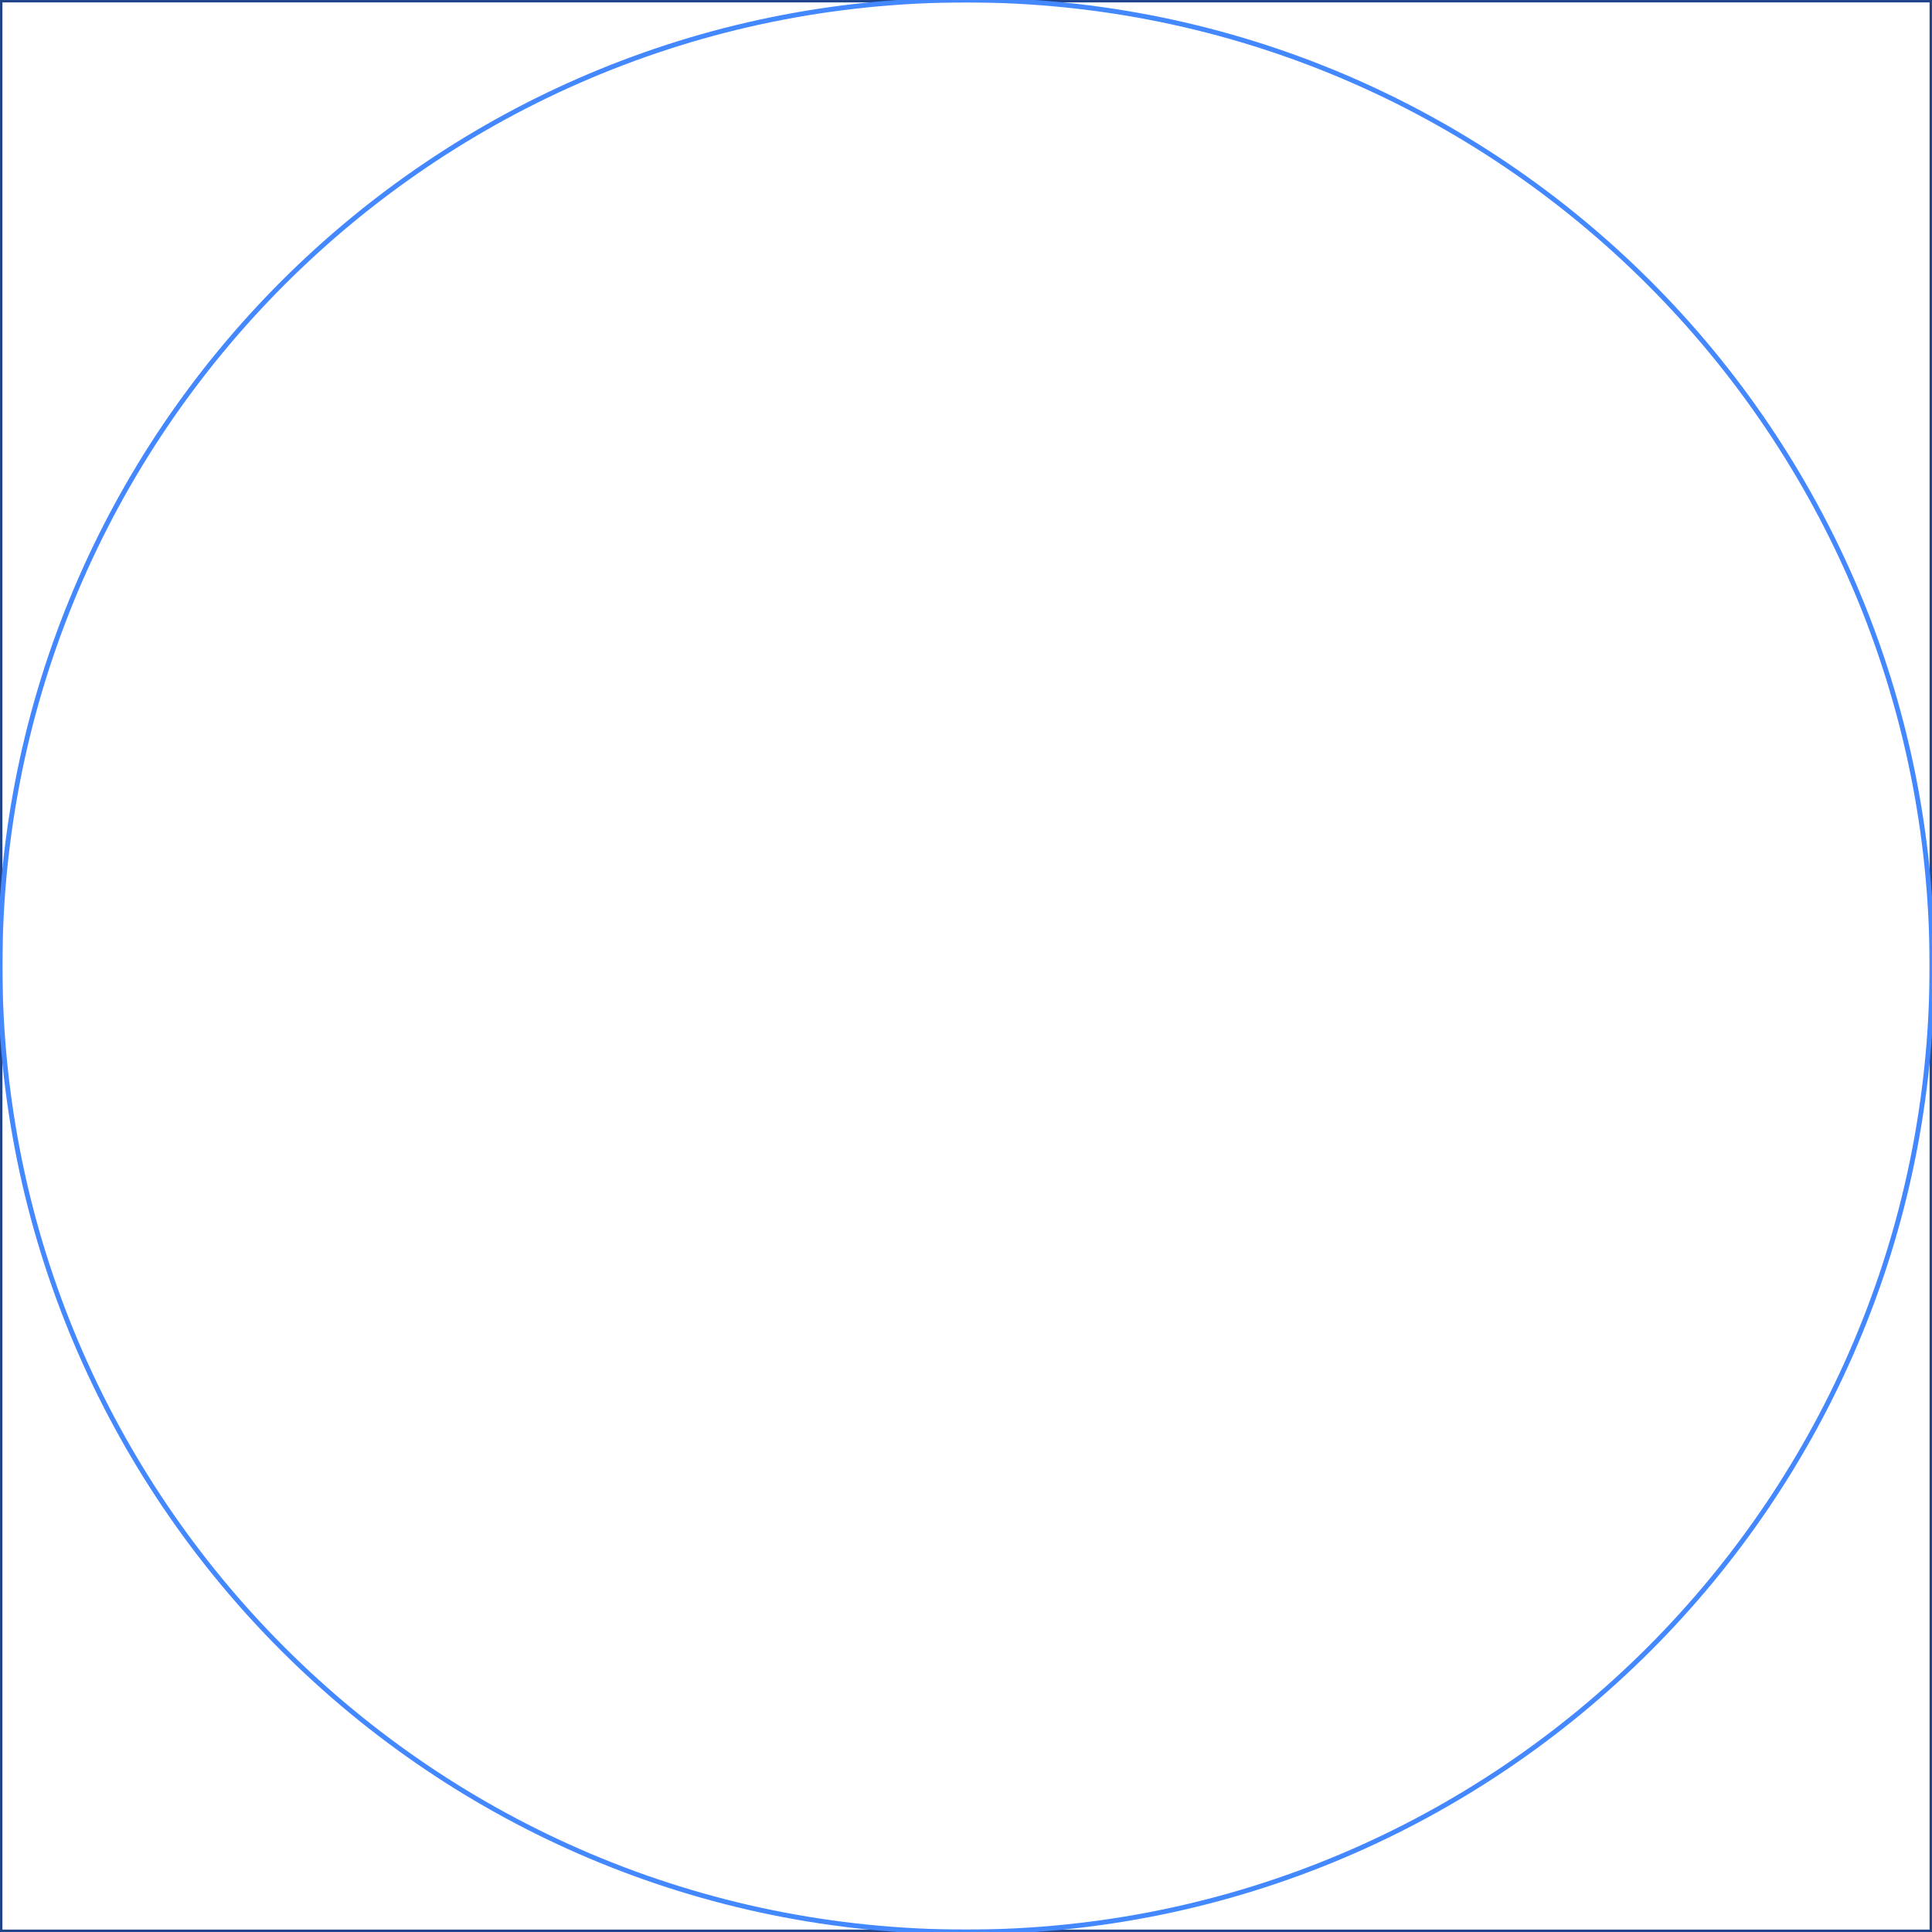
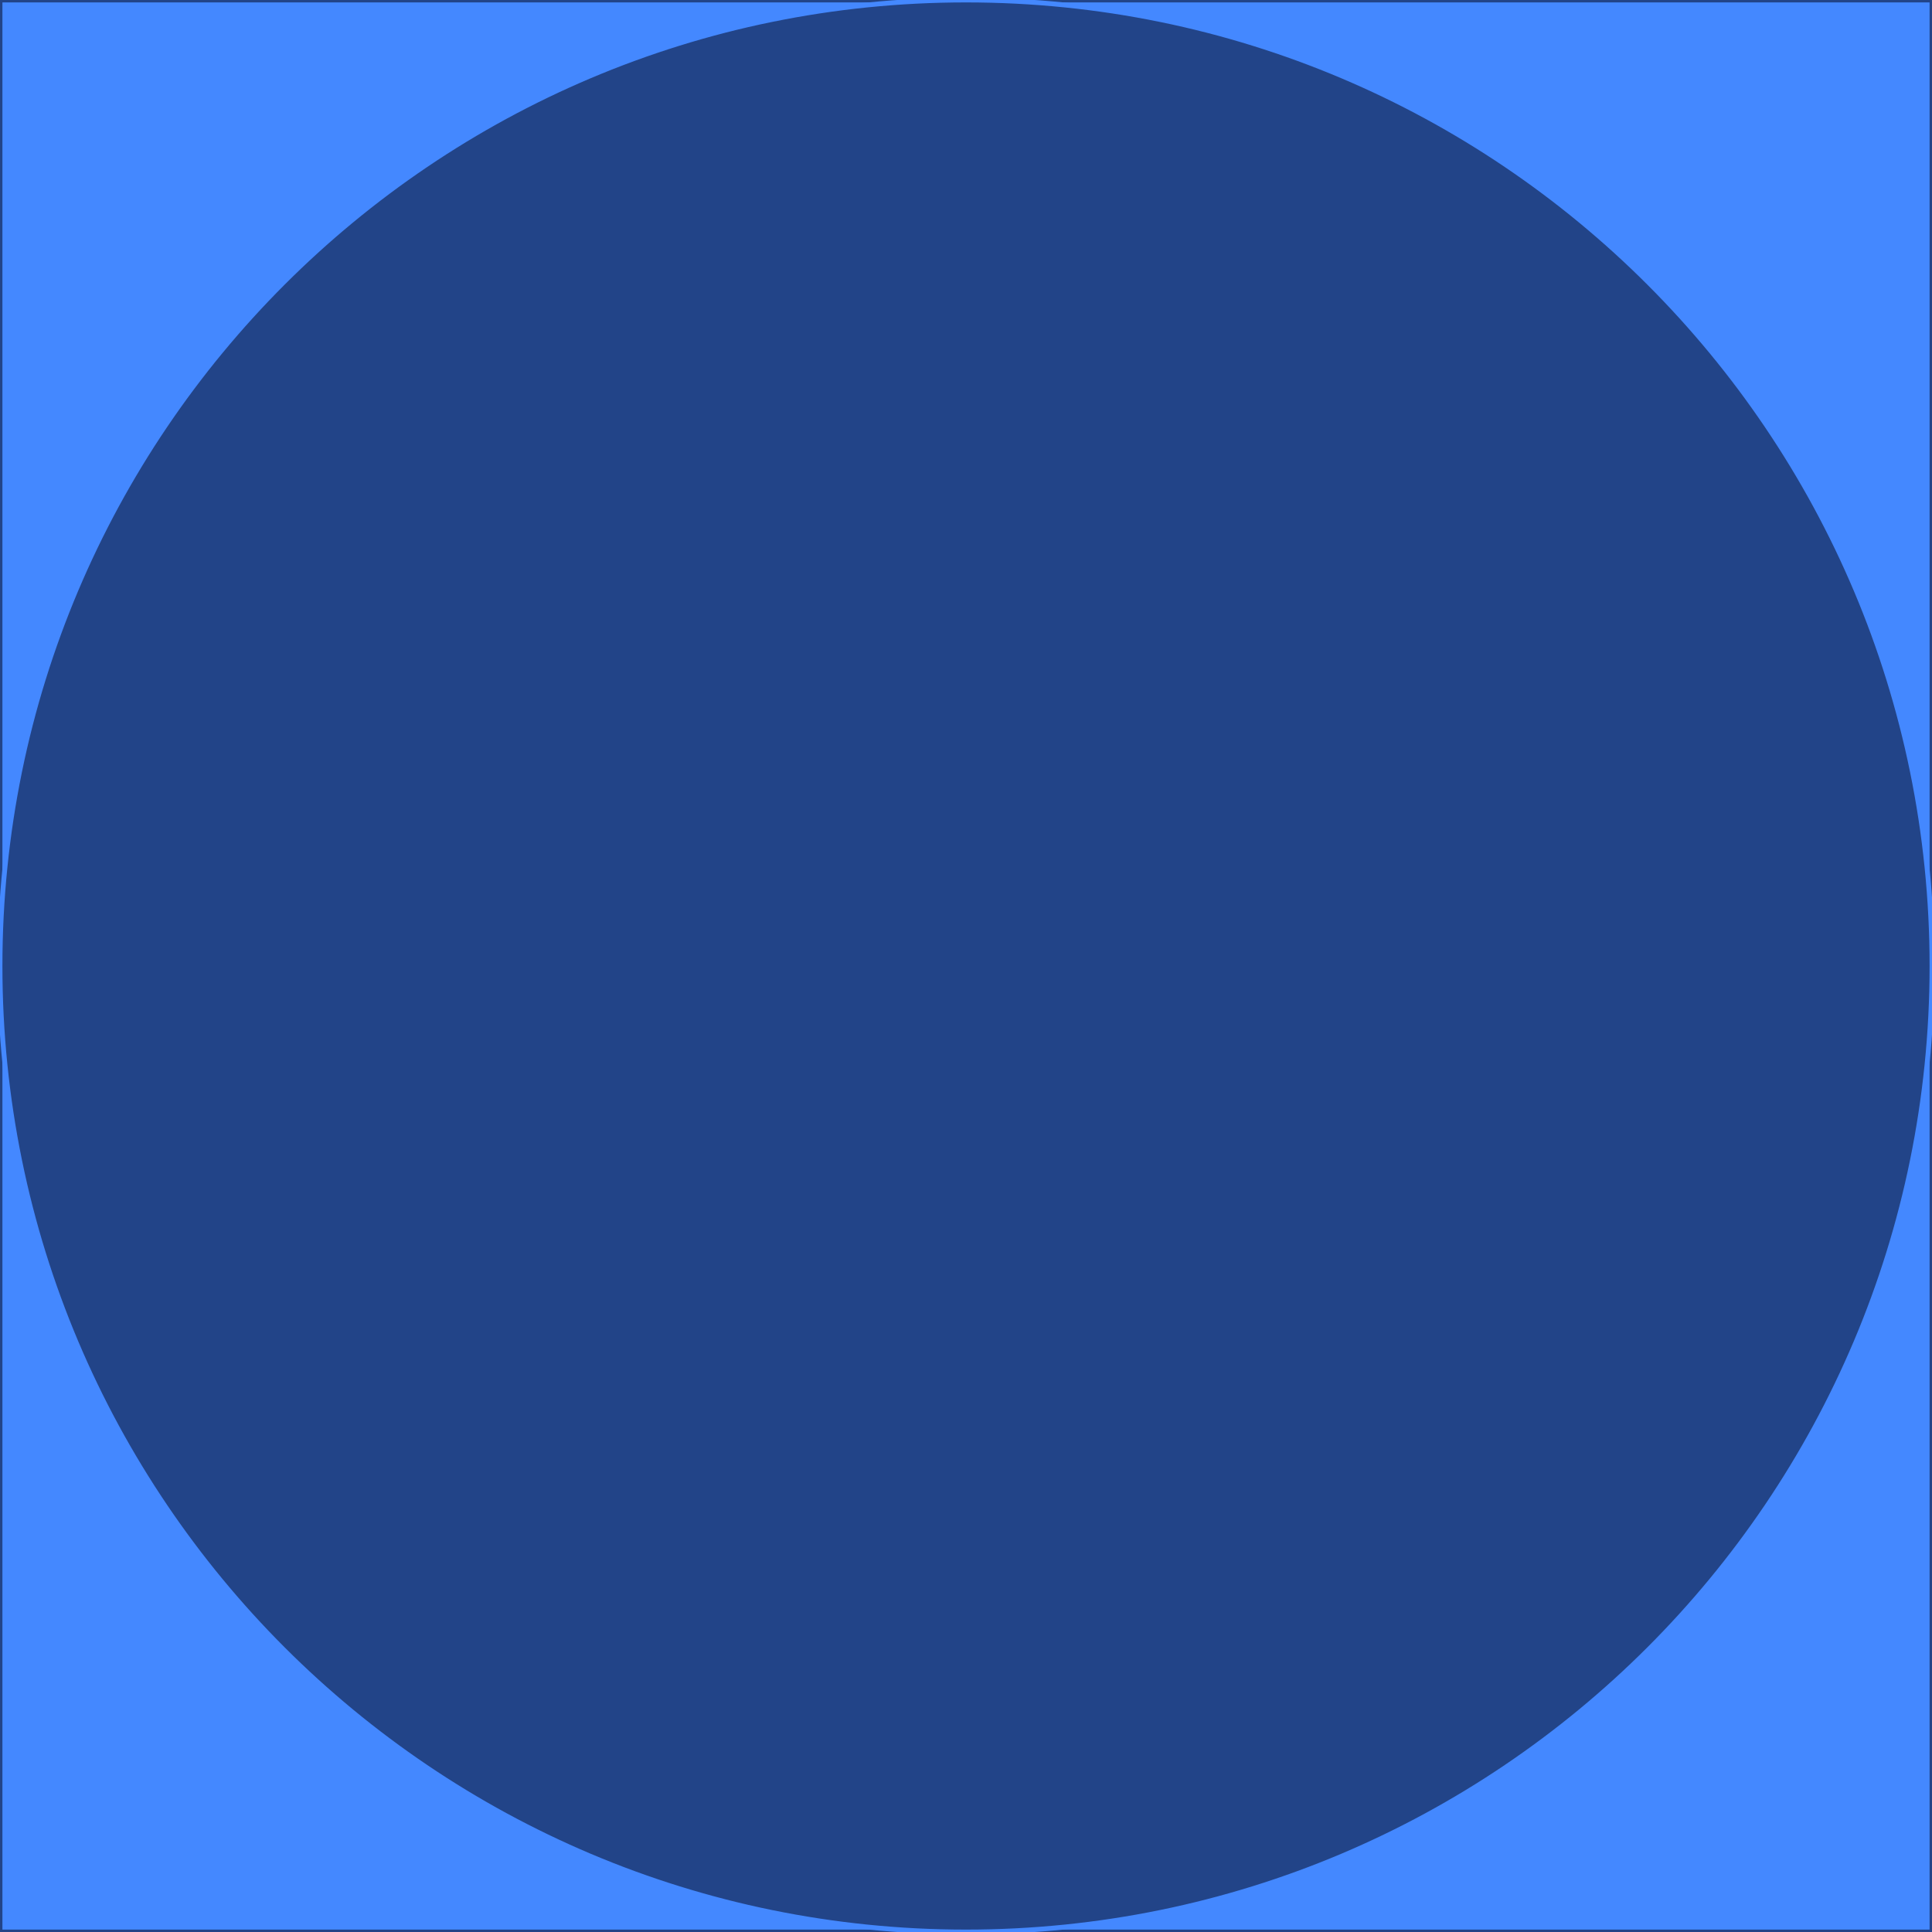
<svg xmlns="http://www.w3.org/2000/svg" viewBox="0 0 42 42" transform-origin="50% 50%" width="100%" height="100%">
  <path id="inscribedCircle-path" d="m 0 0" stroke="currentcolor" stroke-width="0.25%" fill="transparent" class="foreground-stroke" transform-origin="50% 50%">
  </path>
  <g id="inscribedCircle-children">
-     <path id="inscribedCircle-square-path" d="m 0 0   l 42 0 l 0 42 l -42 0 l -0 -42" stroke="#224488" stroke-width="0.25%" fill="transparent" class="" transform-origin="50% 50%">
+     <path id="inscribedCircle-square-path" d="m 0 0   l 42 0 l 0 42 l -42 0 l -0 -42" stroke="#224488" stroke-width="0.25%" fill="#4488ff" class="" transform-origin="50% 50%">
    </path>
-     <path id="inscribedCircle-circle-path" d="m 21 0 a 21 21 0 0 1 21 21 a 21 21 0 0 1 -21 21 a 21 21 0 0 1 -21 -21 a 21 21 0 0 1 21 -21" stroke="#4488ff" stroke-width="0.25%" fill="transparent" class="" transform-origin="50% 50%">
+     <path id="inscribedCircle-circle-path" d="m 21 0 a 21 21 0 0 1 21 21 a 21 21 0 0 1 -21 21 a 21 21 0 0 1 -21 -21 a 21 21 0 0 1 21 -21" stroke="#4488ff" stroke-width="0.25%" fill="#224488" class="" transform-origin="50% 50%">
    </path>
  </g>
</svg>
